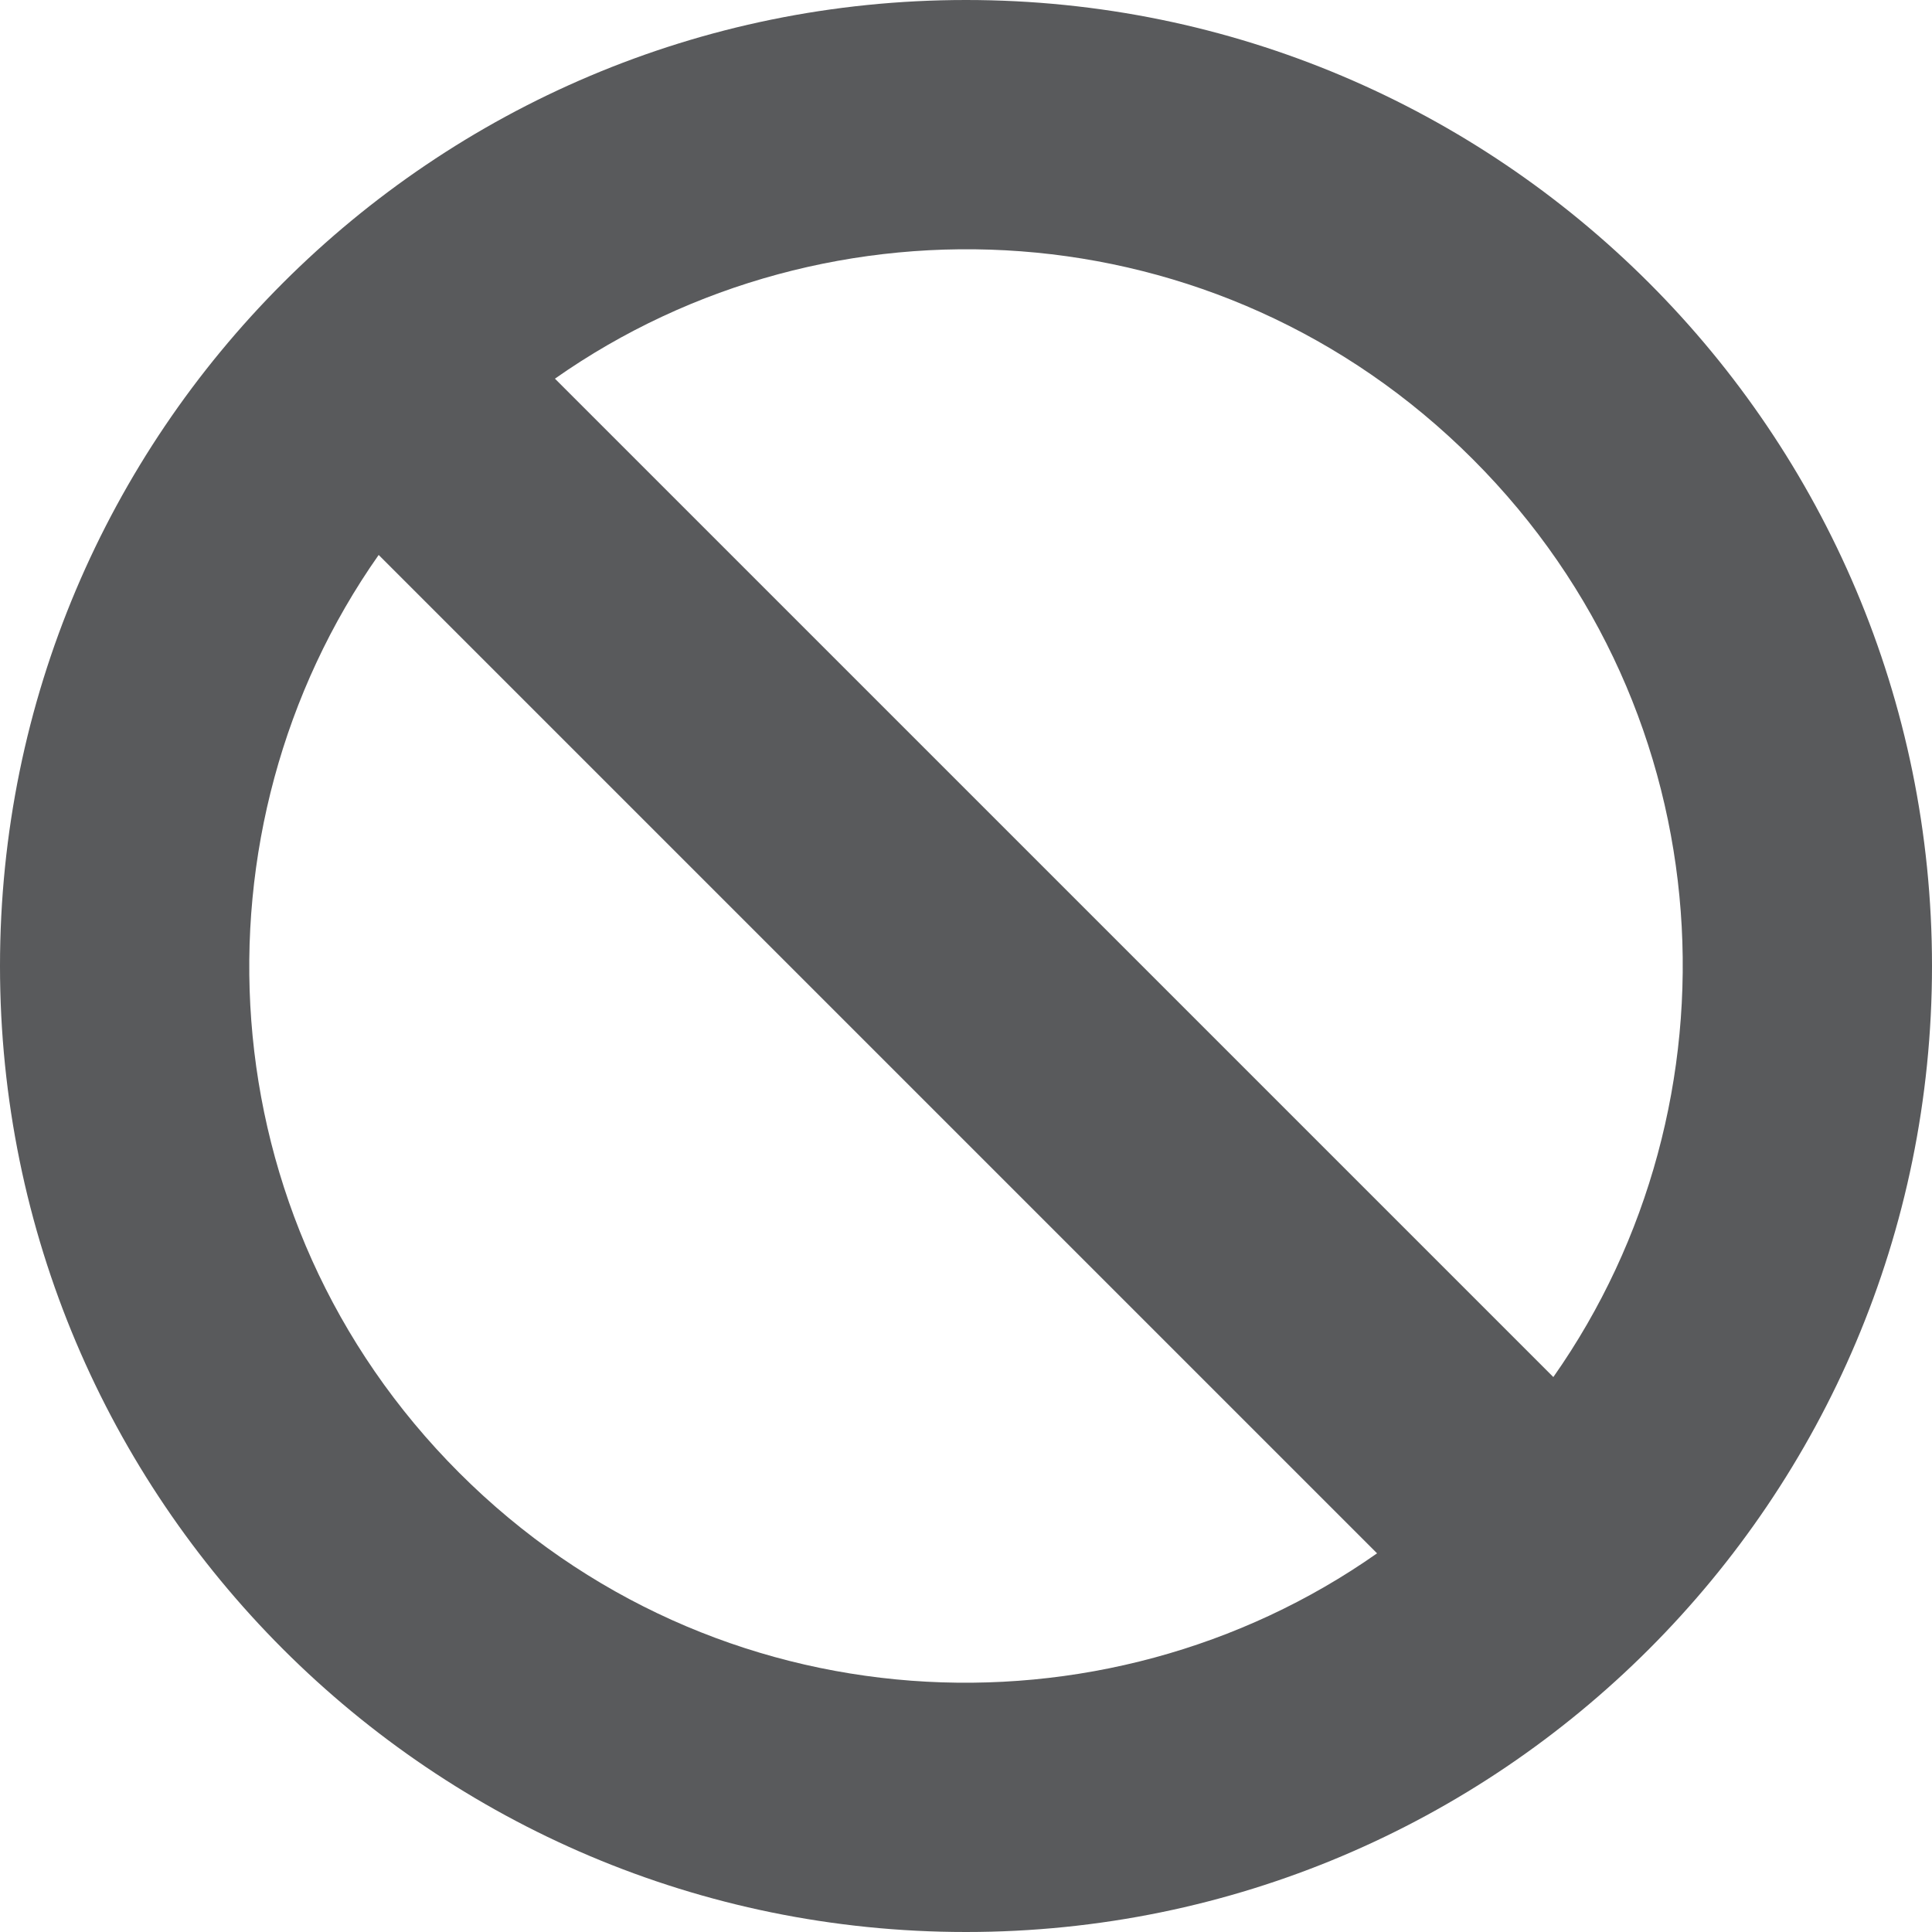
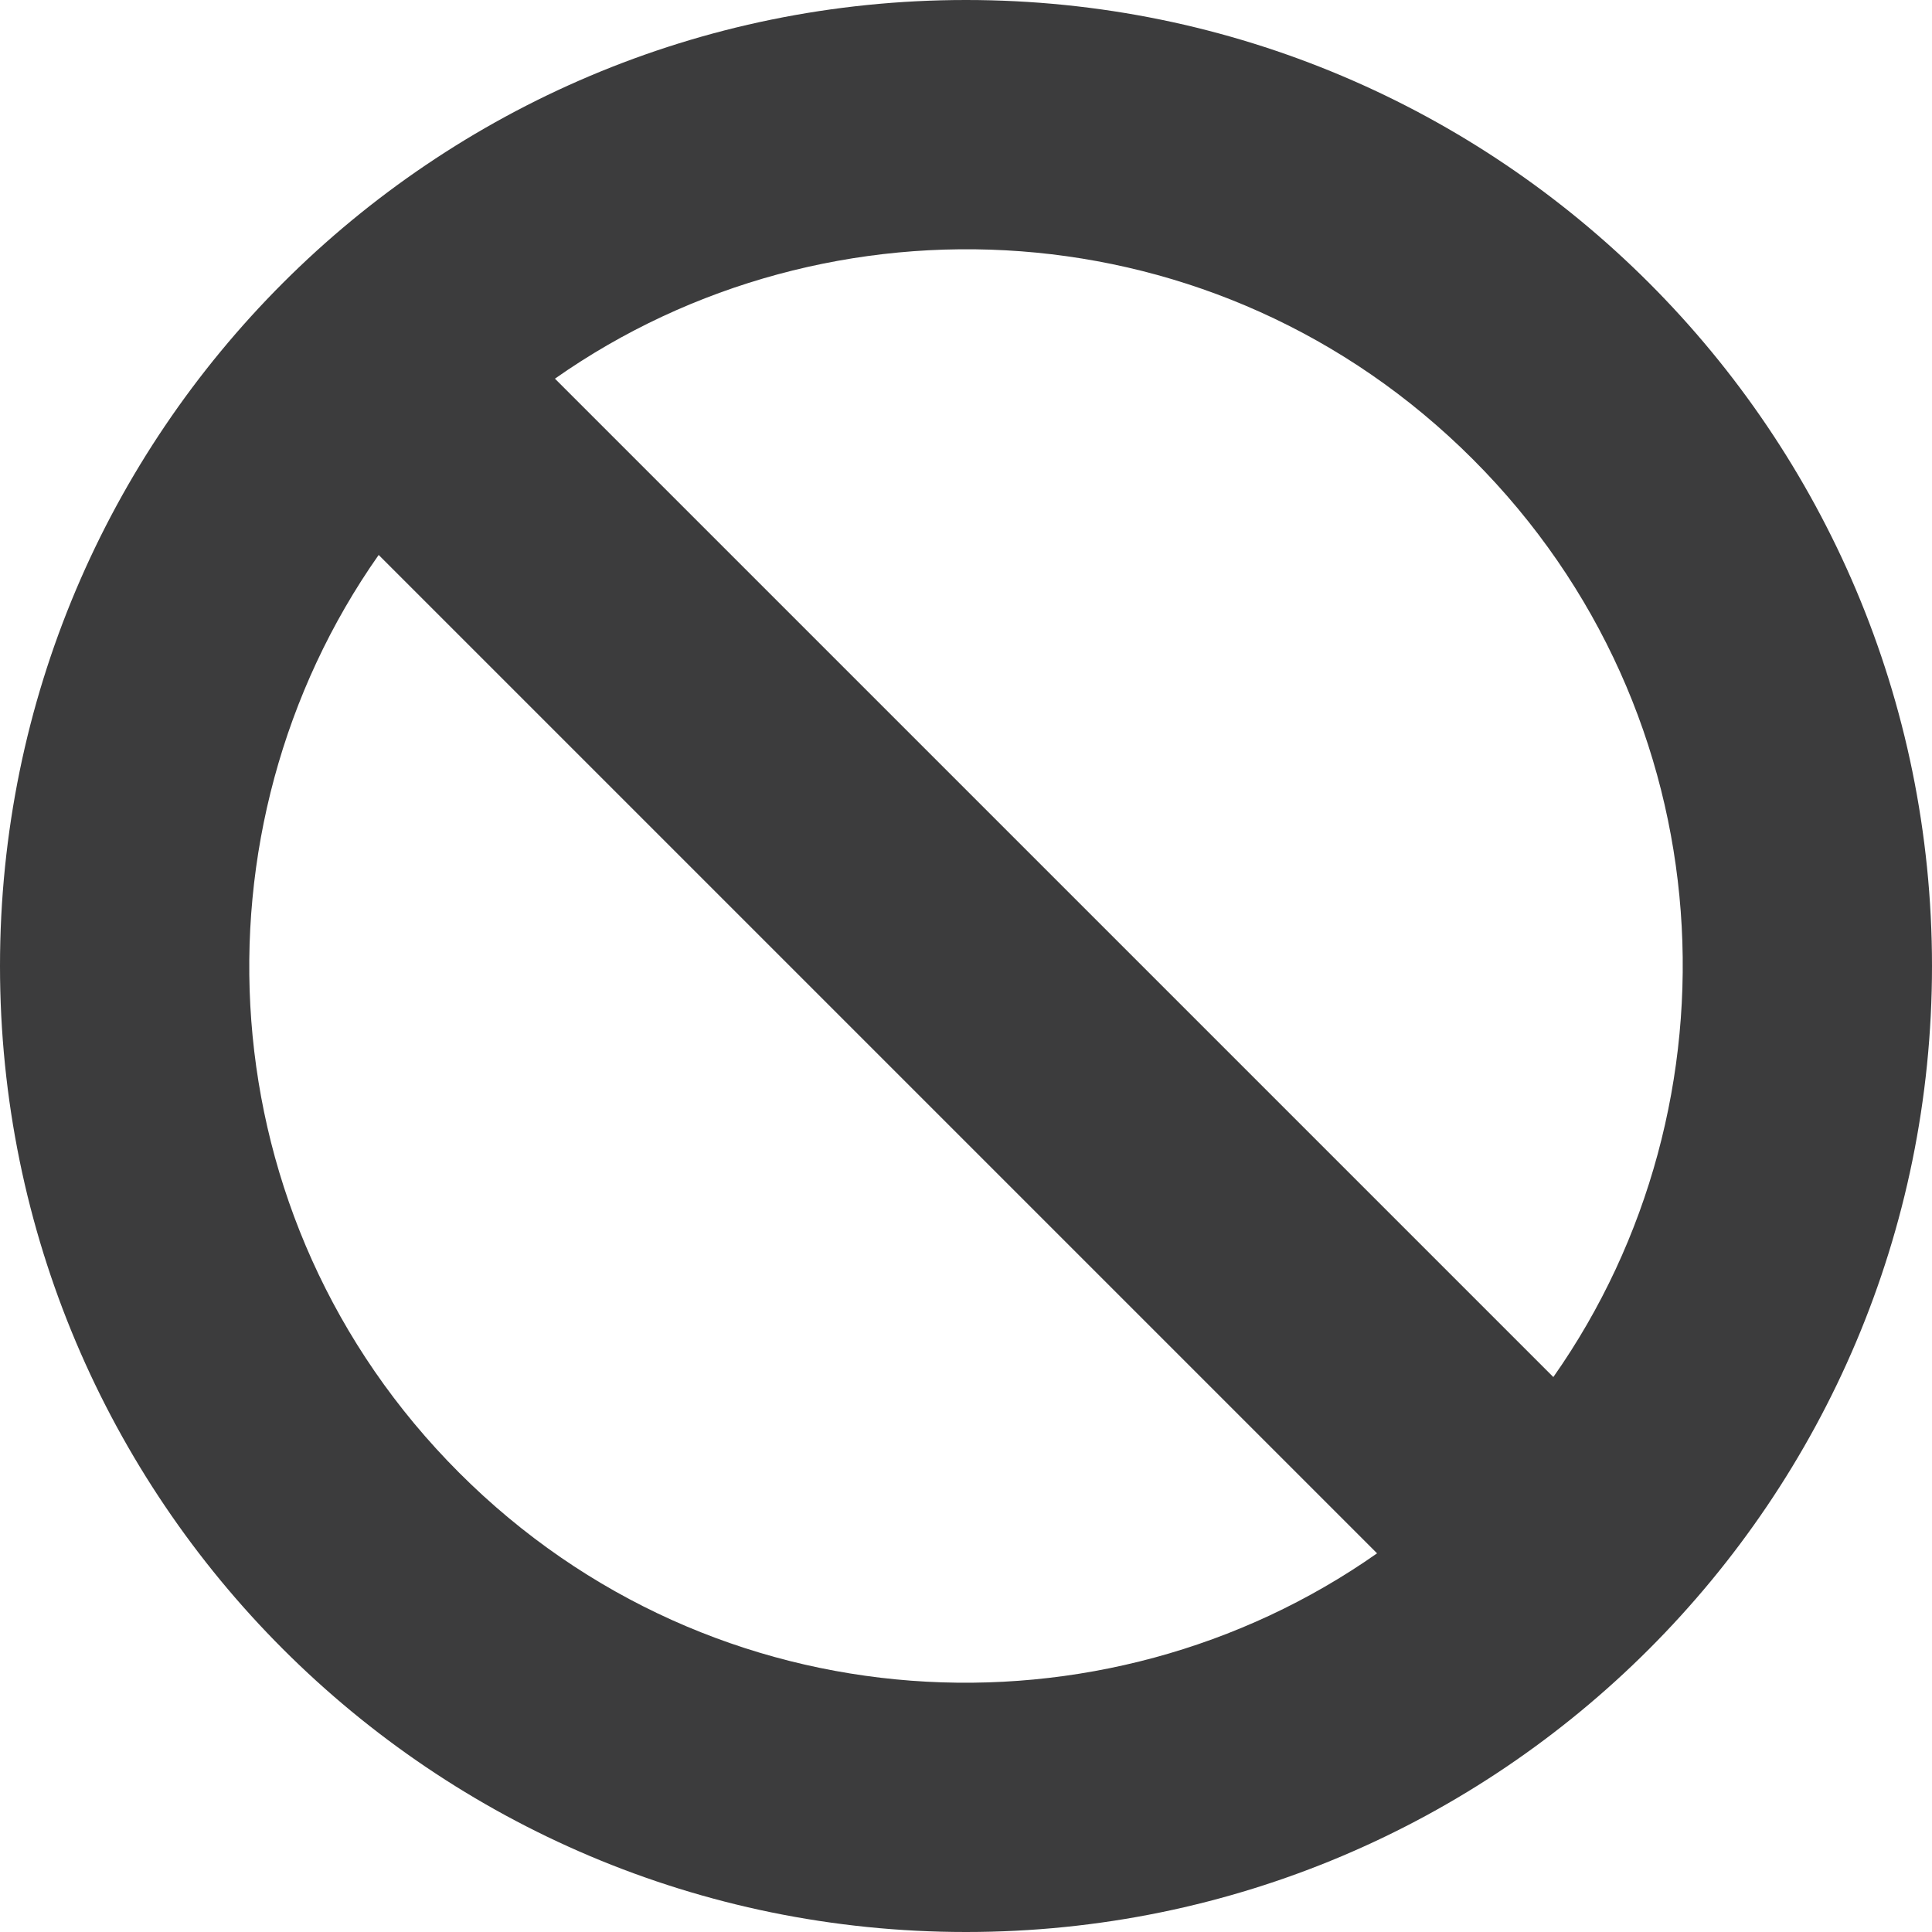
<svg xmlns="http://www.w3.org/2000/svg" width="128" height="128" viewBox="0 0 128 128">
-   <path fill="#595A5C" d="M64,0 C28.654,0 0,28.654 0,64 C0,99.346 28.654,128 64,128 C99.346,128 128,99.346 128,64 C128,28.654 99.346,0 64,0 Z M97.577,30.424 C114.467,47.314 115.642,73.129 102.913,91.233 L36.766,25.088 C54.884,12.351 80.696,13.543 97.577,30.424 Z M30.424,97.576 C13.534,80.686 12.359,54.871 25.088,36.767 L91.234,102.912 C73.117,115.649 47.305,114.457 30.424,97.576 Z" />
+   <path fill="rgba(12, 12, 13, 0.8)" d="M64,0 C28.654,0 0,28.654 0,64 C0,99.346 28.654,128 64,128 C99.346,128 128,99.346 128,64 C128,28.654 99.346,0 64,0 Z M97.577,30.424 C114.467,47.314 115.642,73.129 102.913,91.233 L36.766,25.088 C54.884,12.351 80.696,13.543 97.577,30.424 Z M30.424,97.576 C13.534,80.686 12.359,54.871 25.088,36.767 L91.234,102.912 C73.117,115.649 47.305,114.457 30.424,97.576 Z" />
</svg>
